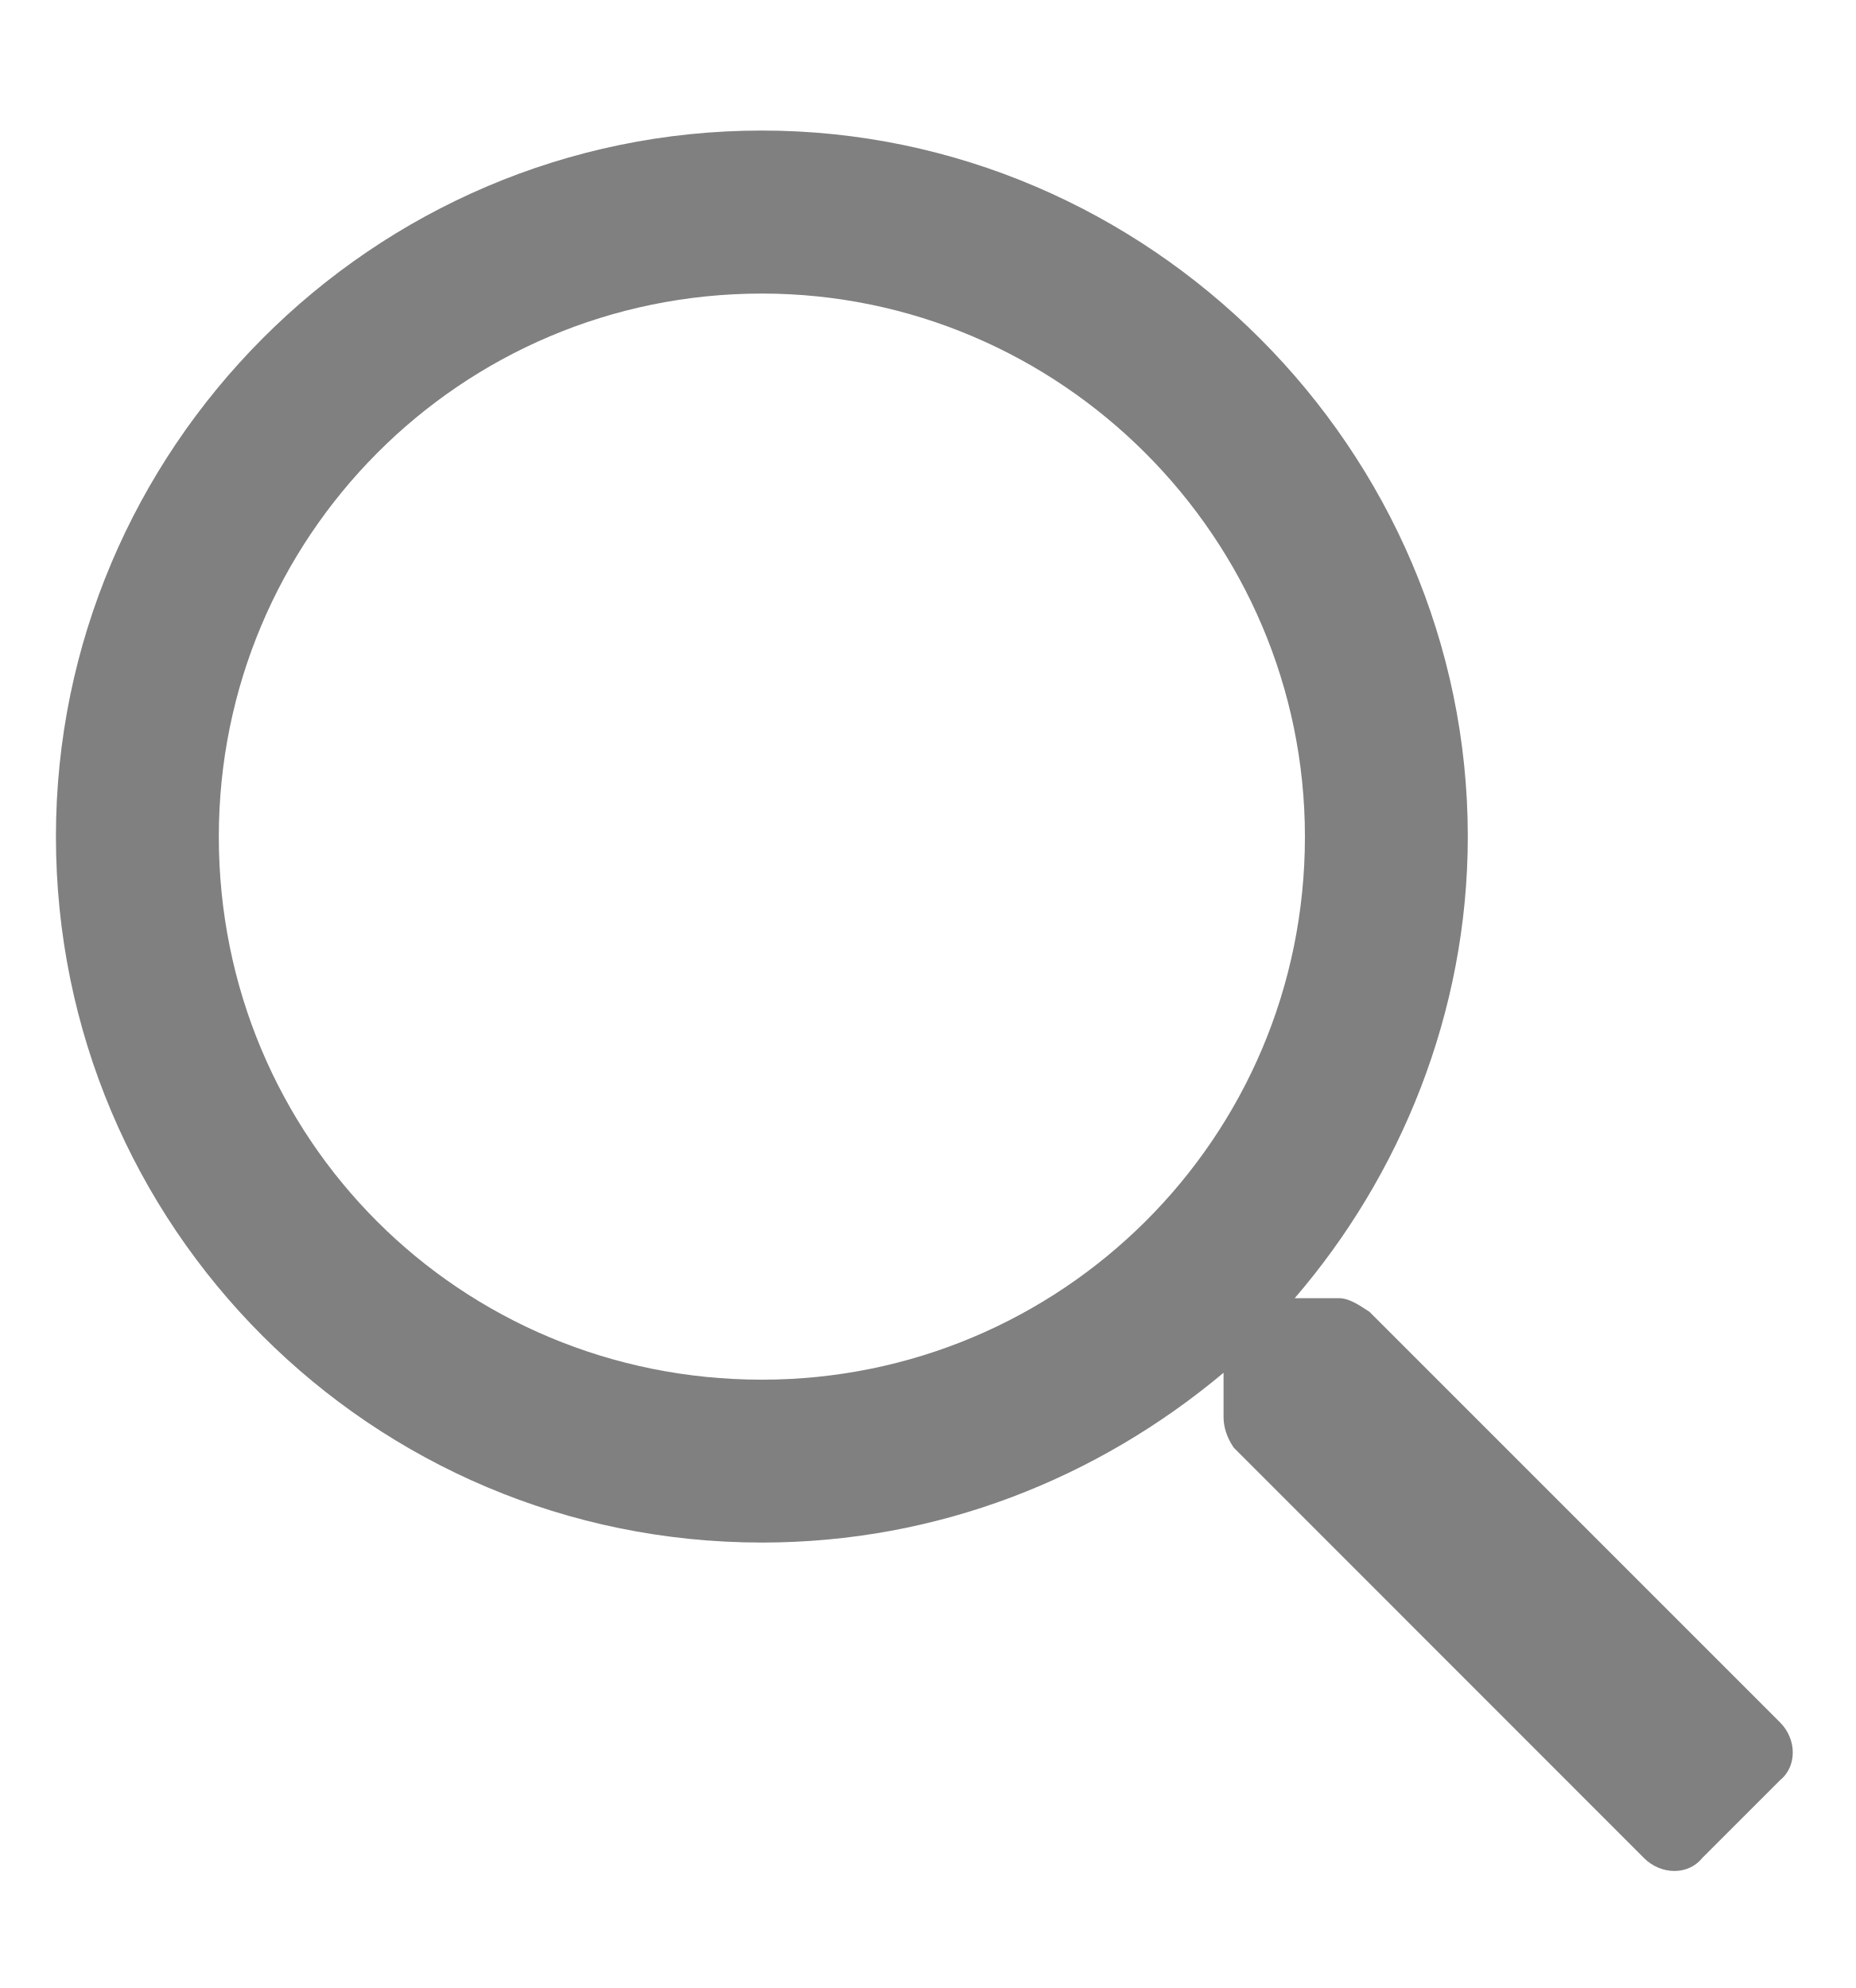
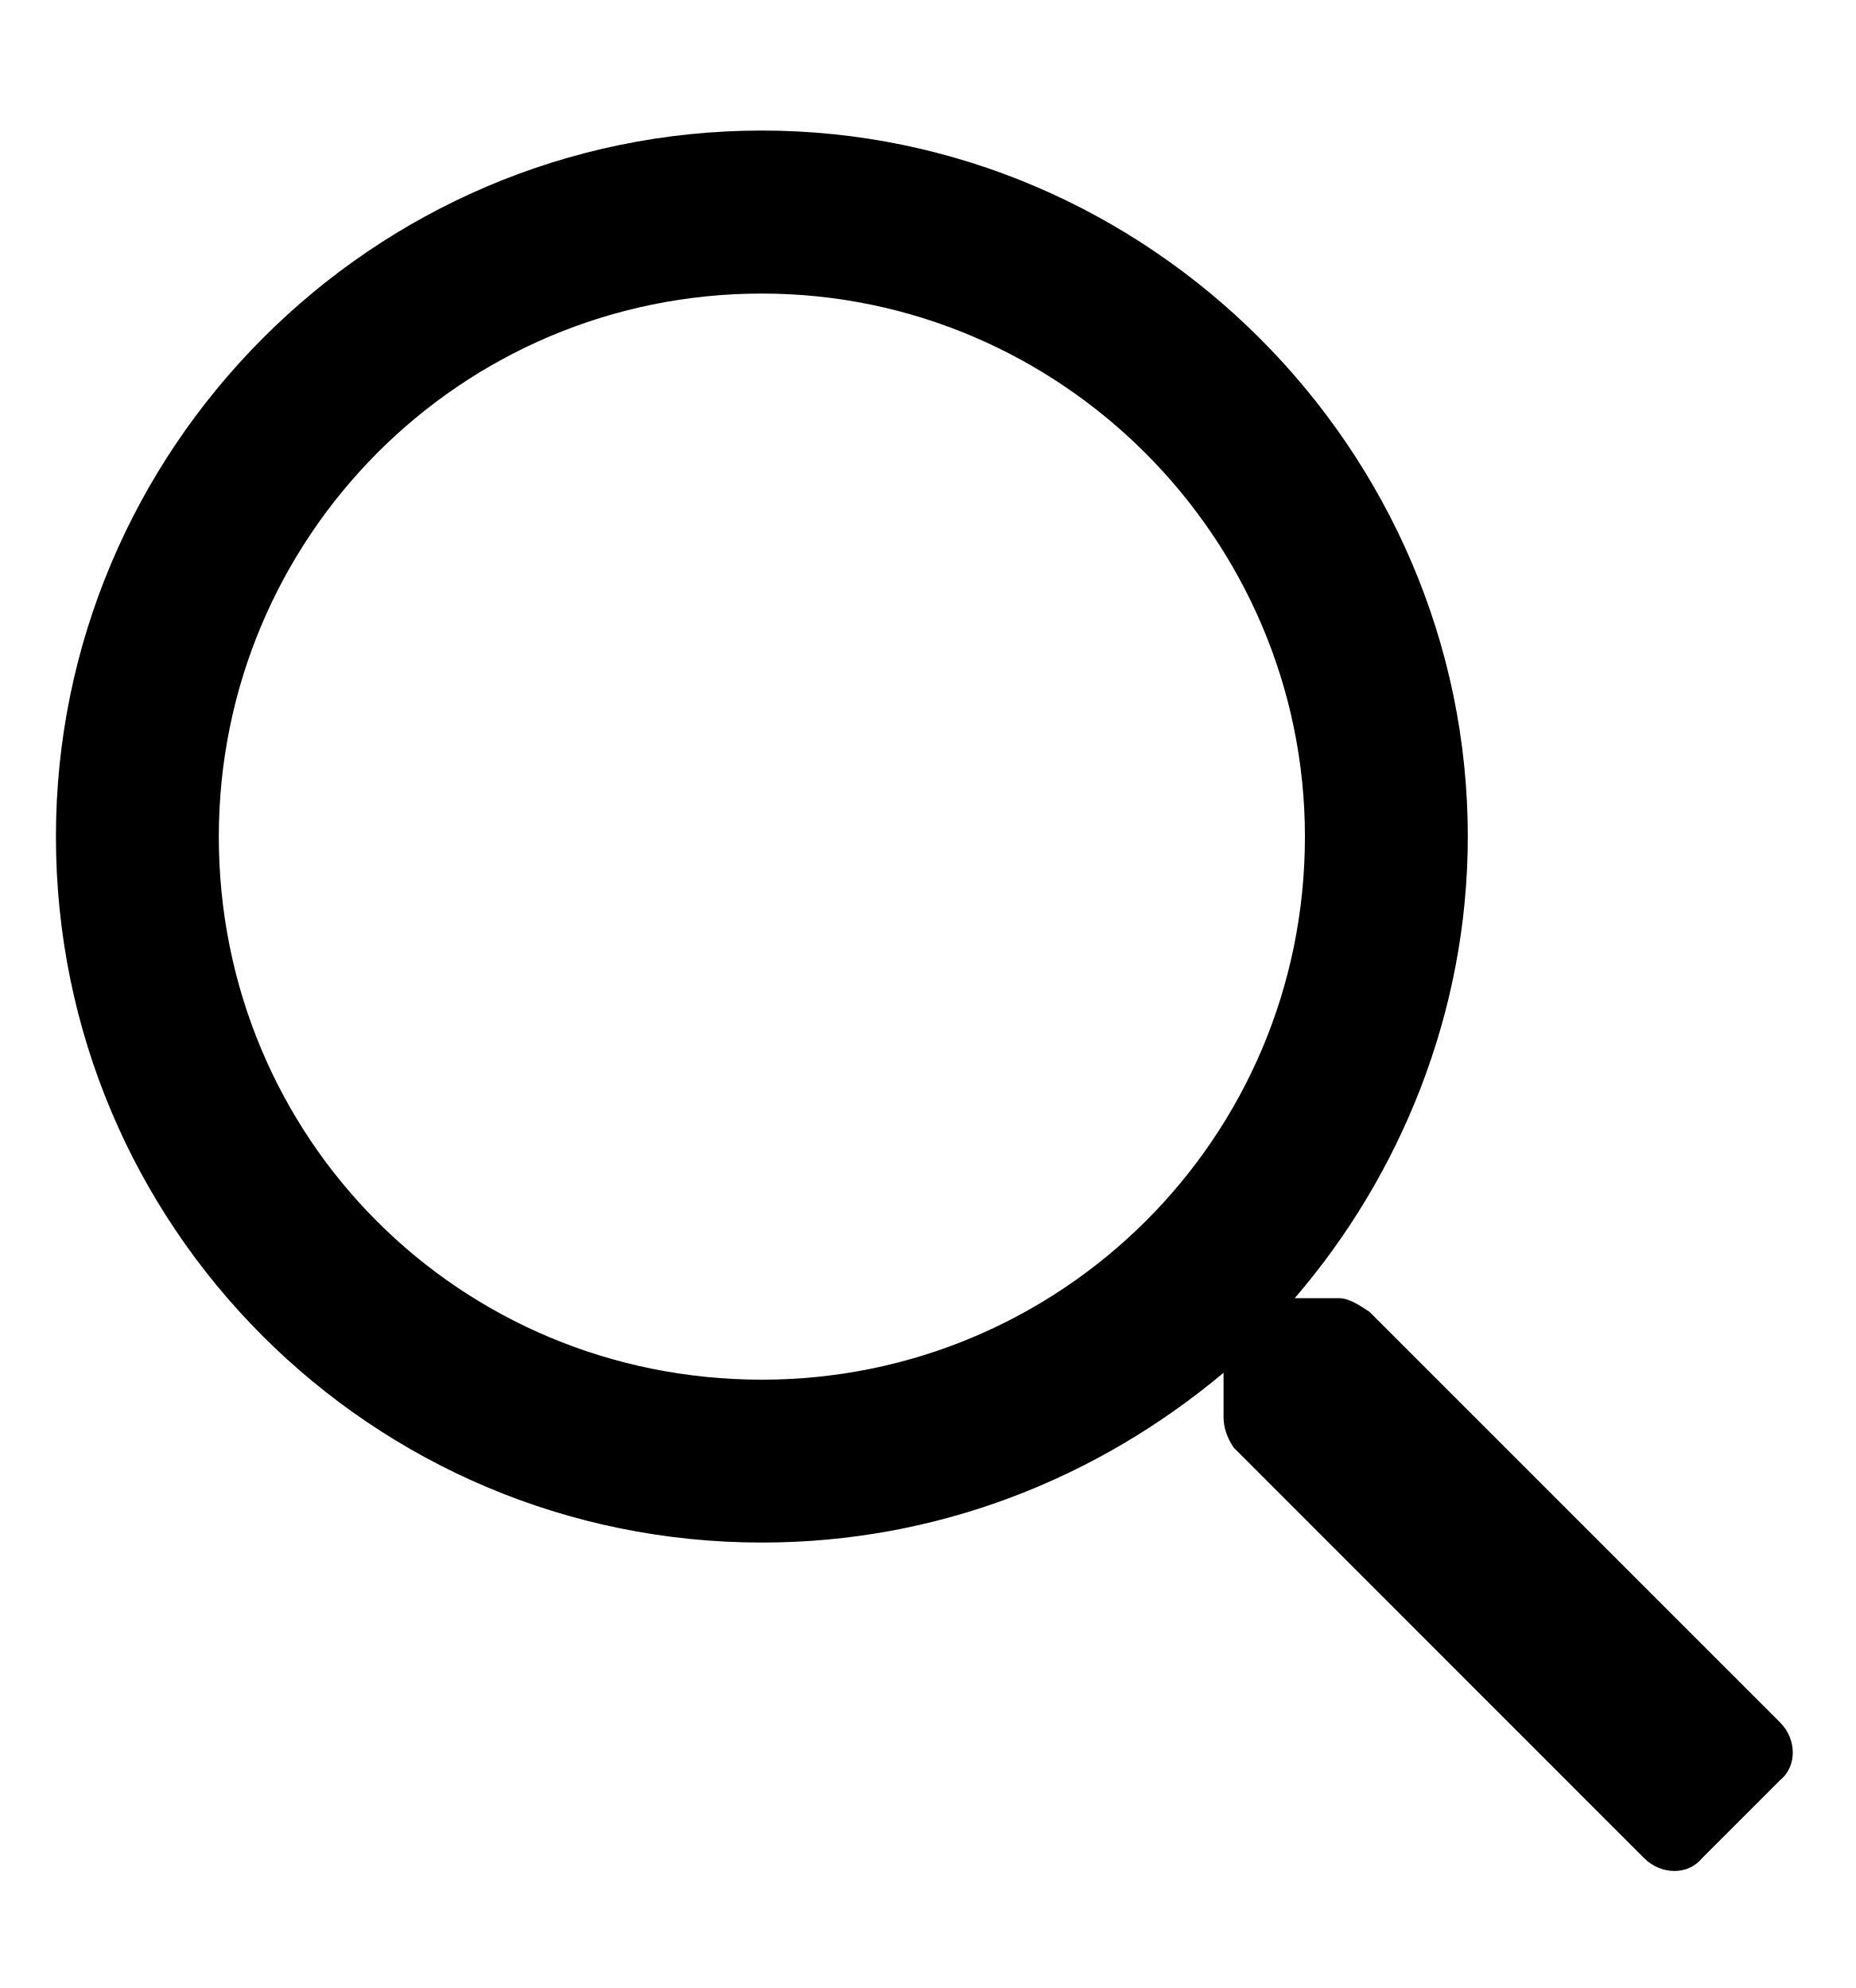
<svg xmlns="http://www.w3.org/2000/svg" width="14" height="15" viewBox="0 0 14 15" fill="none">
-   <path d="M13.432 12.997L10.333 9.898C10.255 9.847 10.179 9.795 10.102 9.795H9.769C10.563 8.873 11.075 7.644 11.075 6.312C11.075 3.393 8.668 0.985 5.749 0.985C2.804 0.985 0.422 3.393 0.422 6.312C0.422 9.257 2.804 11.639 5.749 11.639C7.08 11.639 8.284 11.152 9.232 10.358V10.691C9.232 10.769 9.257 10.845 9.308 10.922L12.406 14.021C12.535 14.149 12.739 14.149 12.842 14.021L13.431 13.432C13.559 13.329 13.559 13.124 13.431 12.996L13.432 12.997ZM5.749 10.41C3.47 10.41 1.651 8.592 1.651 6.313C1.651 4.059 3.47 2.215 5.749 2.215C8.002 2.215 9.846 4.059 9.846 6.313C9.846 8.592 8.002 10.41 5.749 10.41Z" fill="#808080" />
+   <path d="M13.432 12.997L10.333 9.898C10.255 9.847 10.179 9.795 10.102 9.795H9.769C10.563 8.873 11.075 7.644 11.075 6.312C11.075 3.393 8.668 0.985 5.749 0.985C2.804 0.985 0.422 3.393 0.422 6.312C0.422 9.257 2.804 11.639 5.749 11.639C7.08 11.639 8.284 11.152 9.232 10.358V10.691C9.232 10.769 9.257 10.845 9.308 10.922L12.406 14.021C12.535 14.149 12.739 14.149 12.842 14.021L13.431 13.432C13.559 13.329 13.559 13.124 13.431 12.996L13.432 12.997ZM5.749 10.41C3.47 10.41 1.651 8.592 1.651 6.313C1.651 4.059 3.47 2.215 5.749 2.215C8.002 2.215 9.846 4.059 9.846 6.313C9.846 8.592 8.002 10.41 5.749 10.41Z" fill="#000000" />
</svg>
